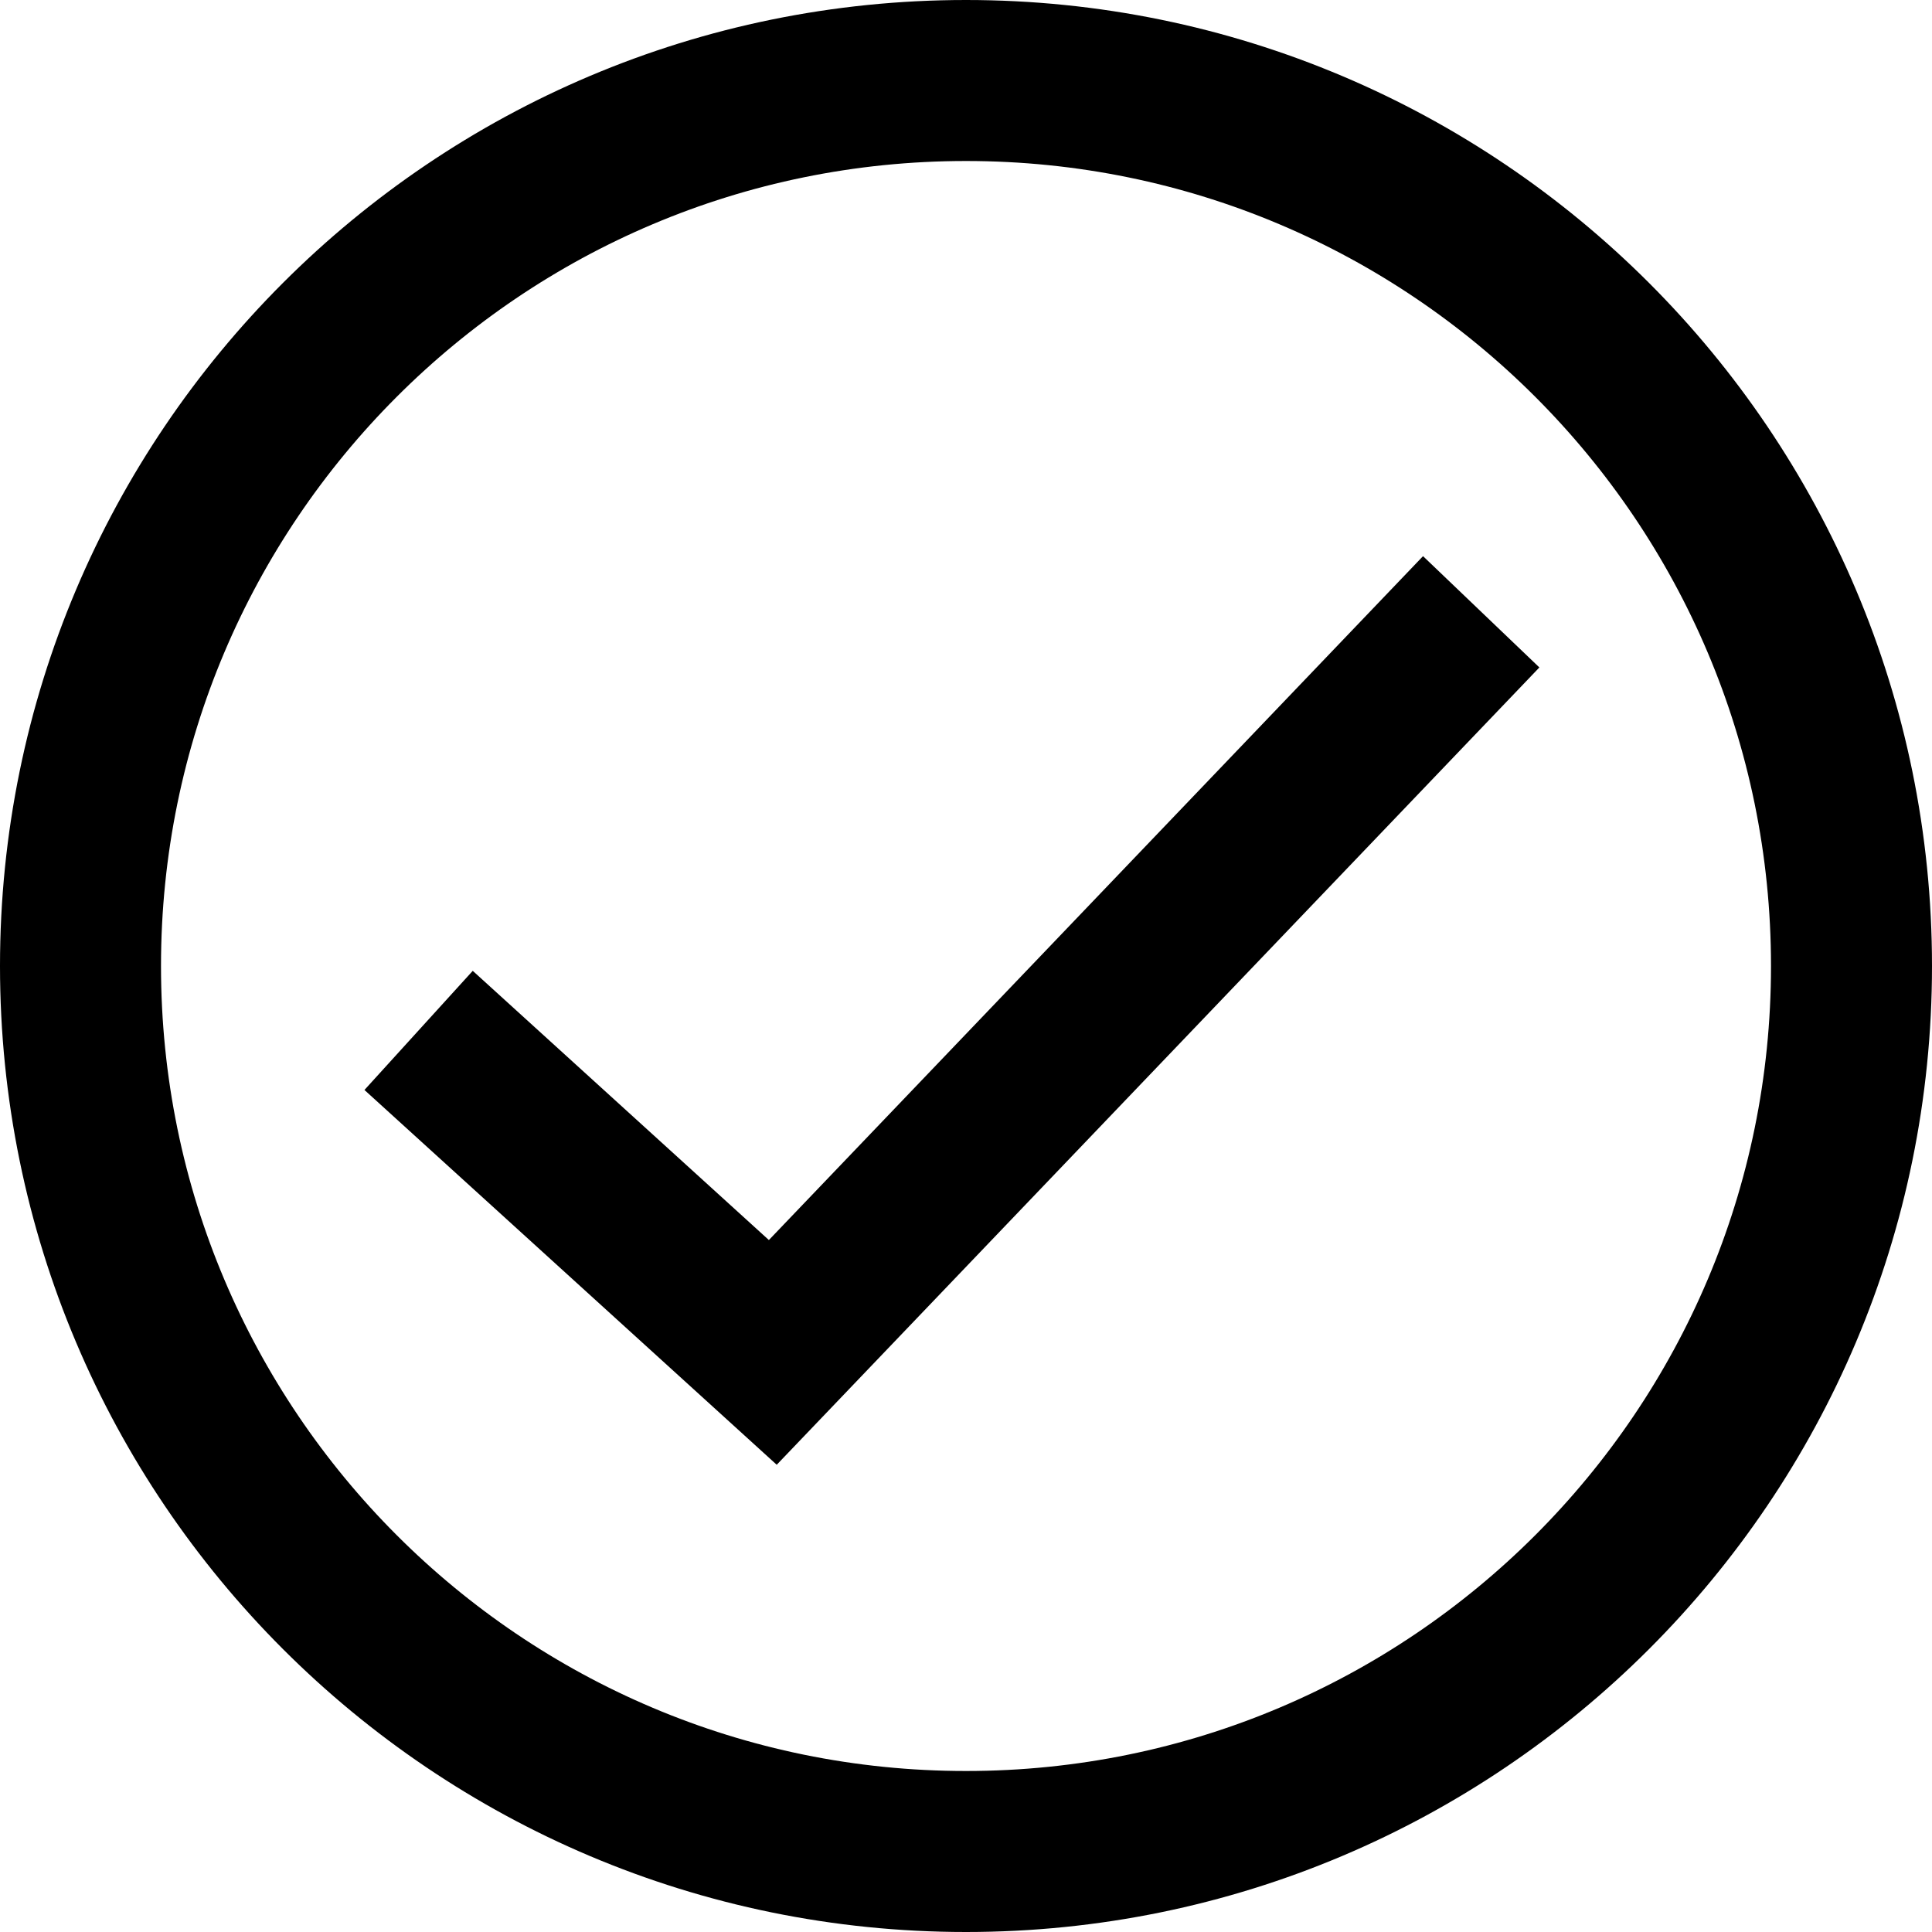
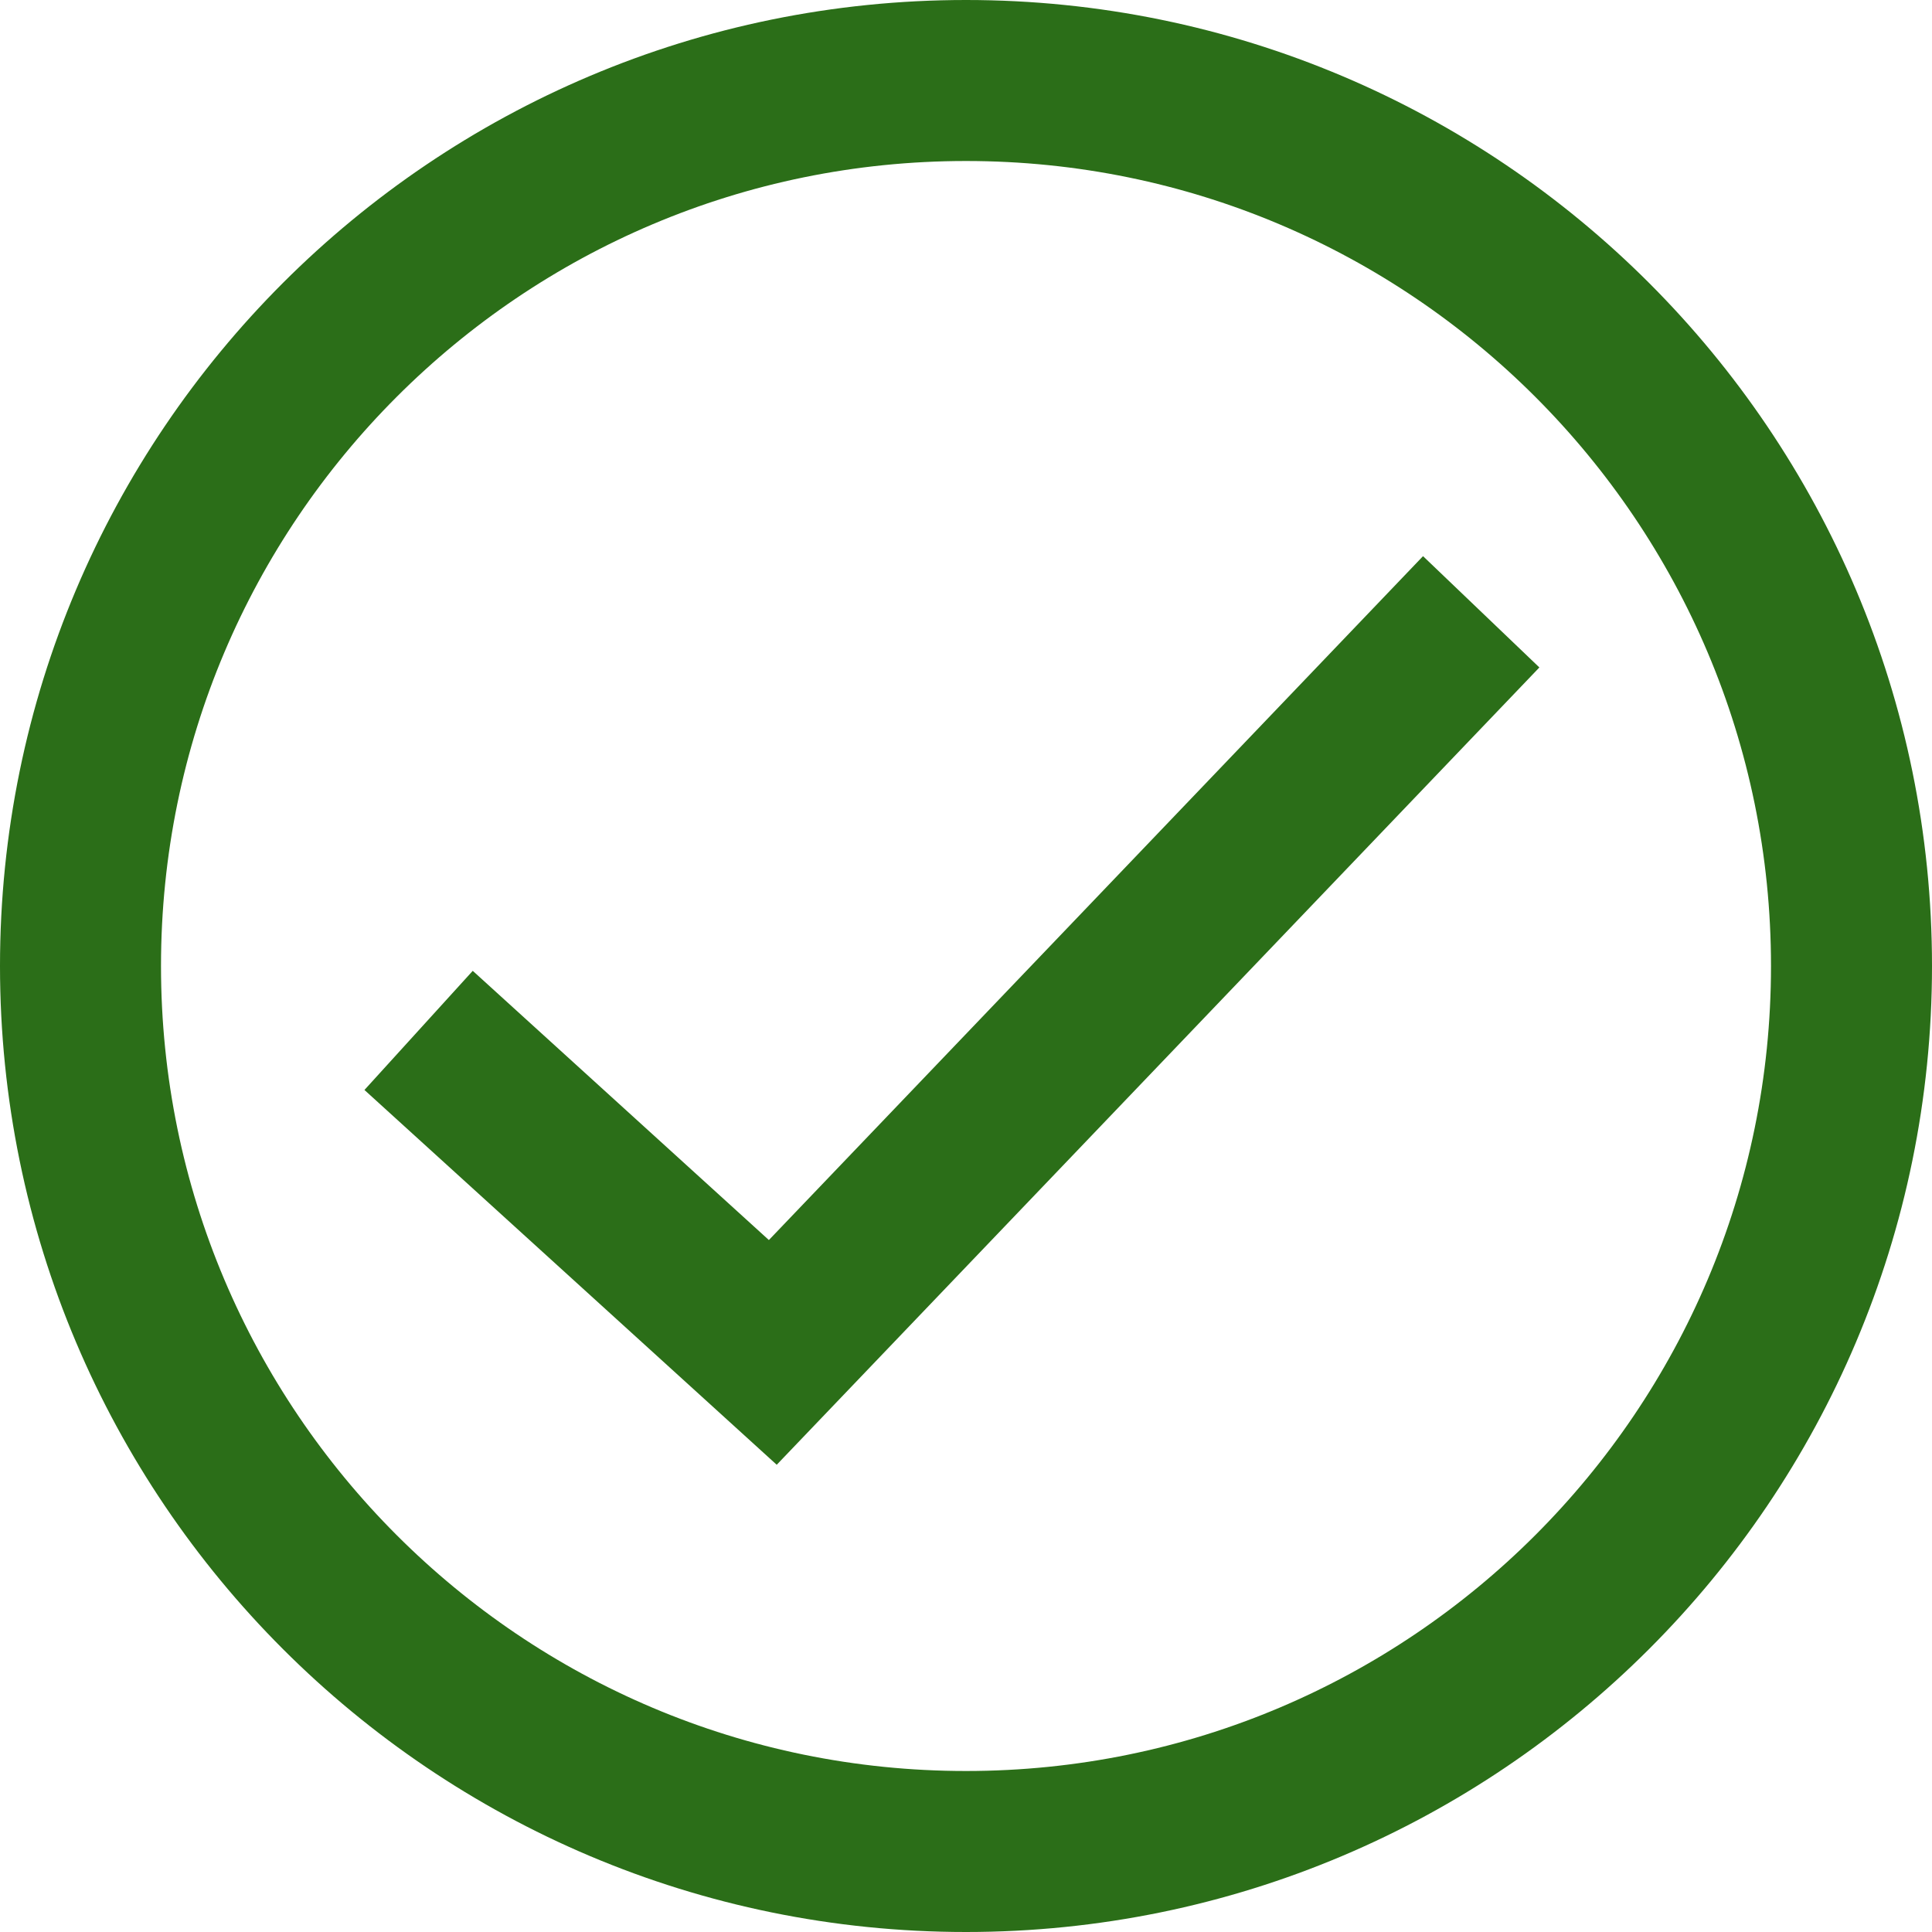
<svg xmlns="http://www.w3.org/2000/svg" width="60" height="60" viewBox="0 0 60 60" fill="none">
-   <circle cx="30" cy="30" r="27.5" stroke="black" stroke-width="5" />
-   <path d="M46 19L24 42L13 32" stroke="black" stroke-width="5" />
+   <circle cx="30" cy="30" r="27.5" stroke="#2b6e18" stroke-width="5" />
+   <path d="M46 19L24 42L13 32" stroke="#2b6e18" stroke-width="5" />
</svg>
